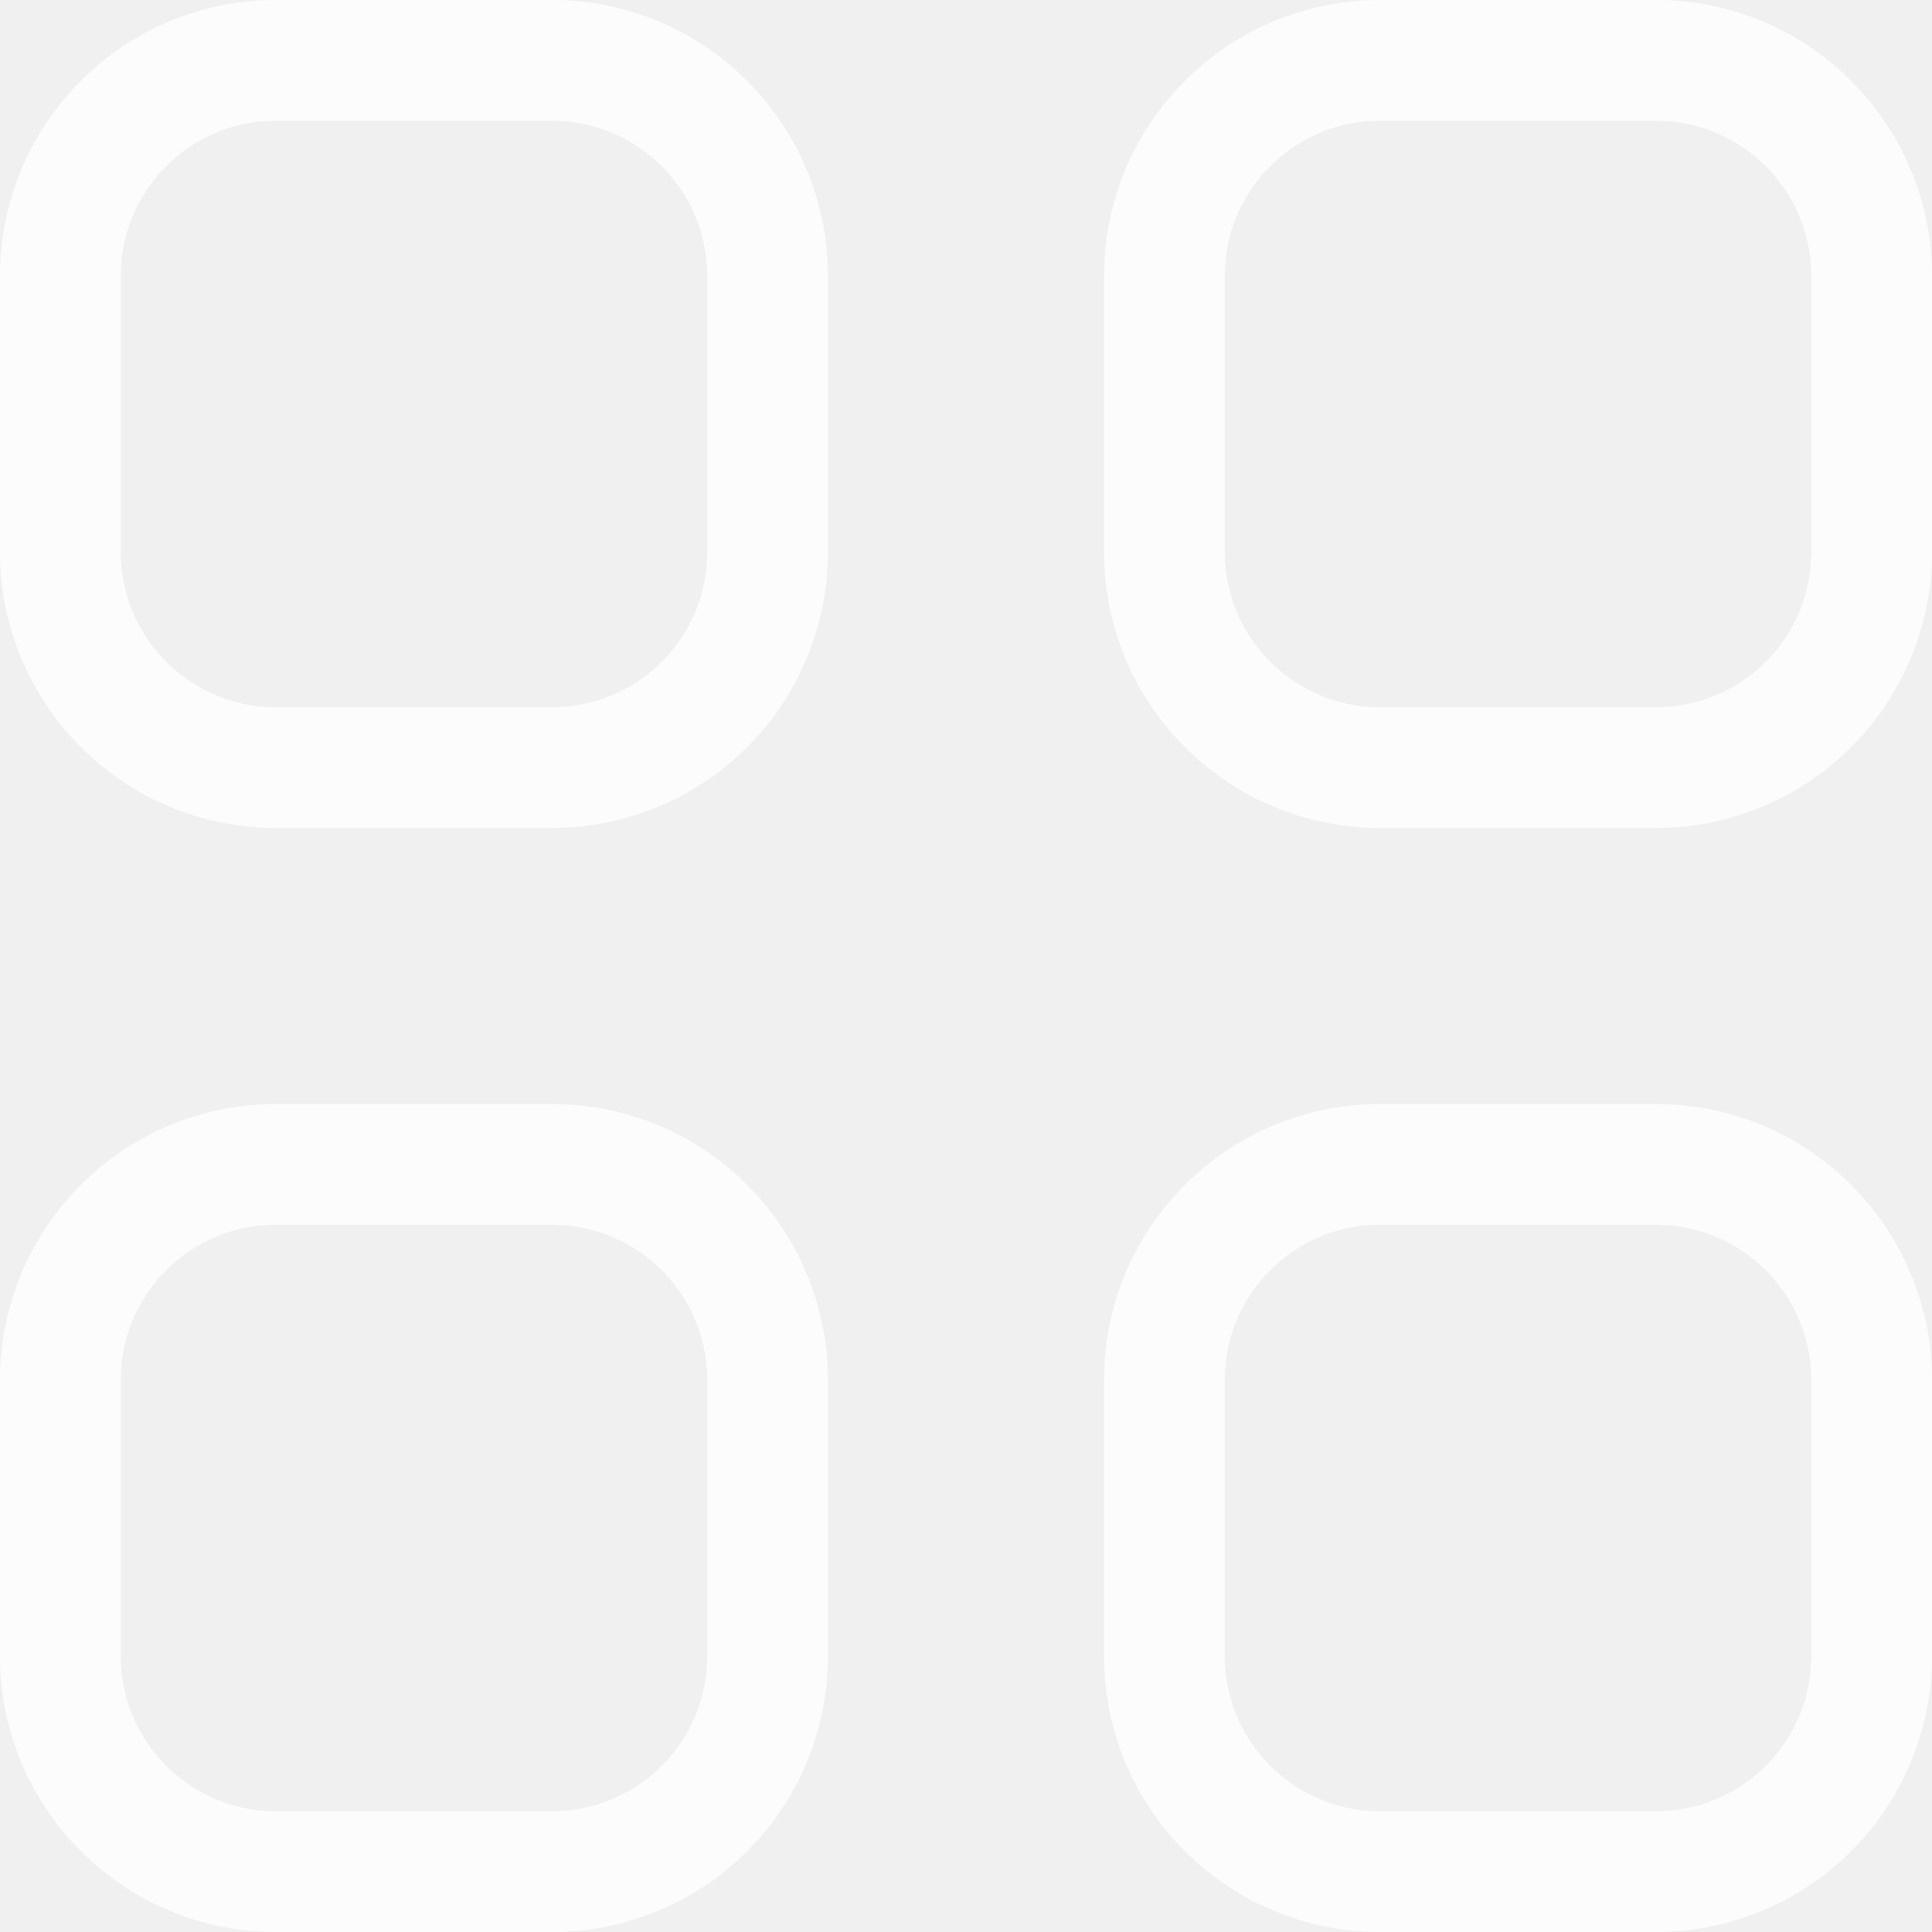
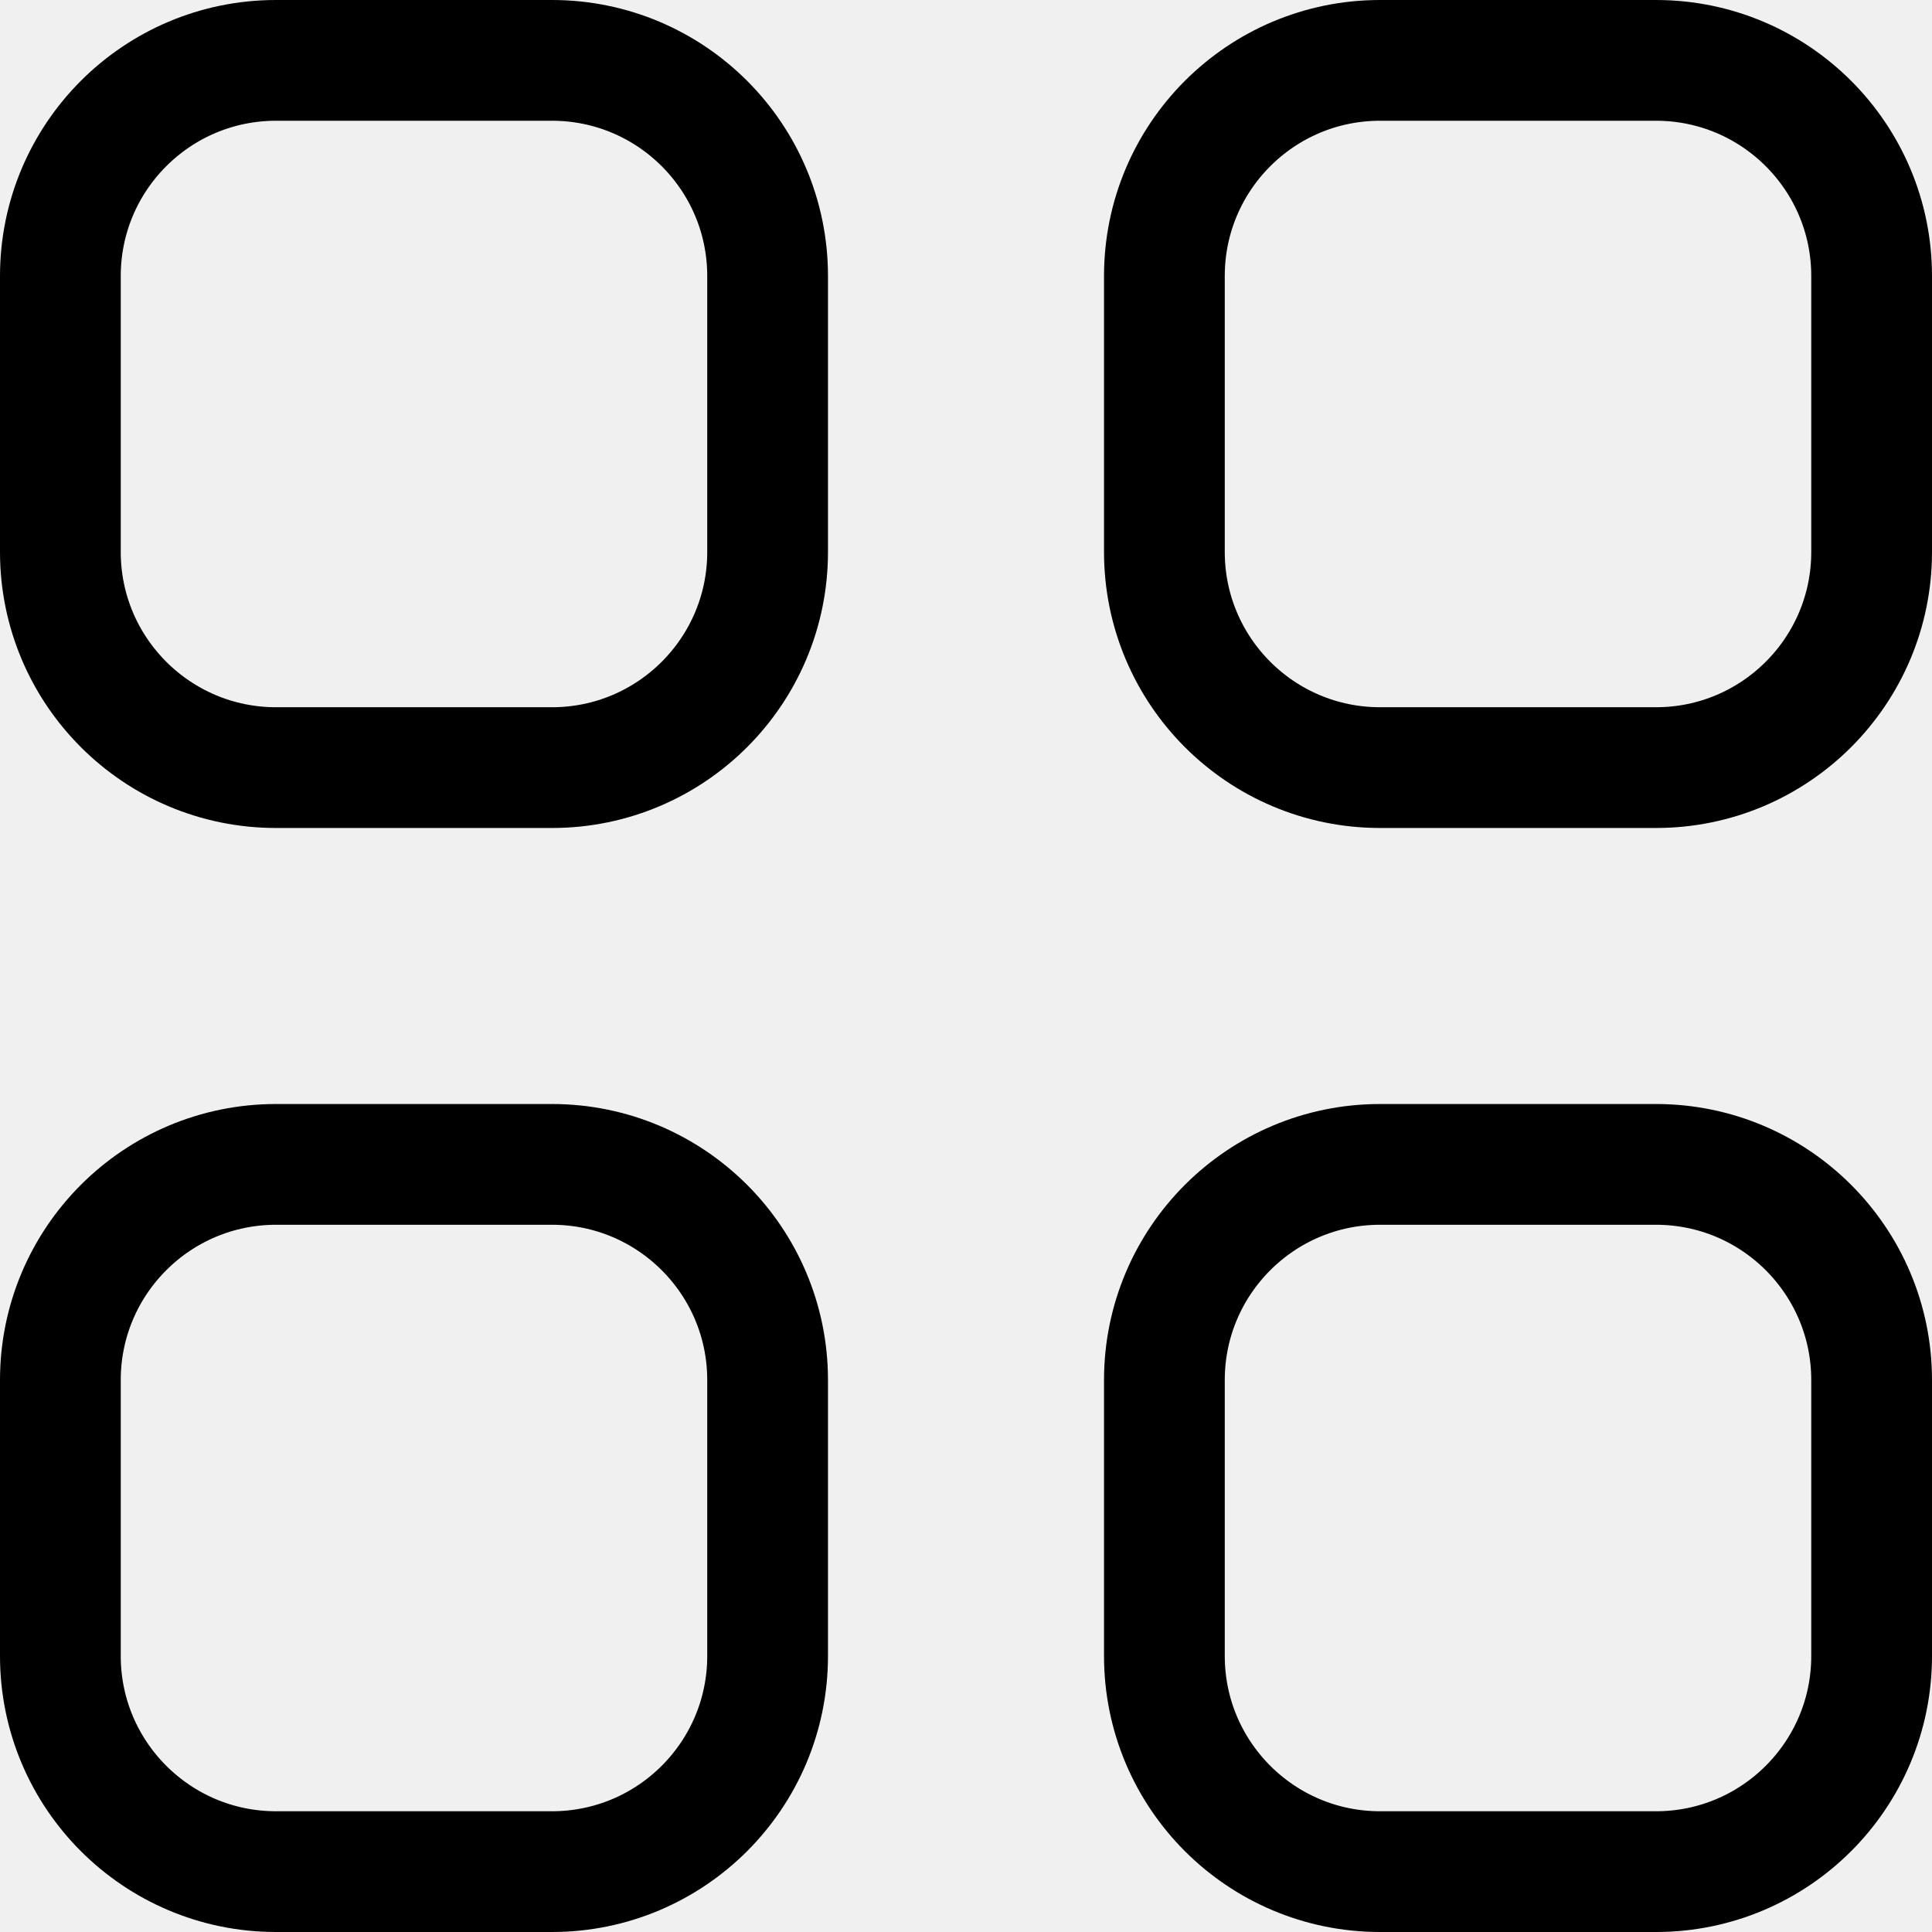
<svg xmlns="http://www.w3.org/2000/svg" width="16" height="16" viewBox="0 0 16 16" fill="none">
  <g clip-path="url(#clip0_3134_6775)">
-     <rect x="0.5" y="0.5" width="5.857" height="5.857" rx="1.786" stroke="#FCFCFC" />
-     <rect x="0.5" y="9.643" width="5.857" height="5.857" rx="1.786" stroke="#FCFCFC" />
-     <rect x="9.643" y="0.5" width="5.857" height="5.857" rx="1.786" stroke="#FCFCFC" />
-     <rect x="9.643" y="9.643" width="5.857" height="5.857" rx="1.786" stroke="#FCFCFC" />
+     <rect x="0.5" y="0.5" width="5.857" height="5.857" rx="1.786" stroke="currentColor" />
+     <rect x="0.5" y="9.643" width="5.857" height="5.857" rx="1.786" stroke="currentColor" />
+     <rect x="9.643" y="0.5" width="5.857" height="5.857" rx="1.786" stroke="currentColor" />
+     <rect x="9.643" y="9.643" width="5.857" height="5.857" rx="1.786" stroke="currentColor" />
  </g>
-   <defs>
-     <clipPath id="clip0_3134_6775">
-       <rect width="16" height="16" fill="white" />
-     </clipPath>
-   </defs>
</svg>
